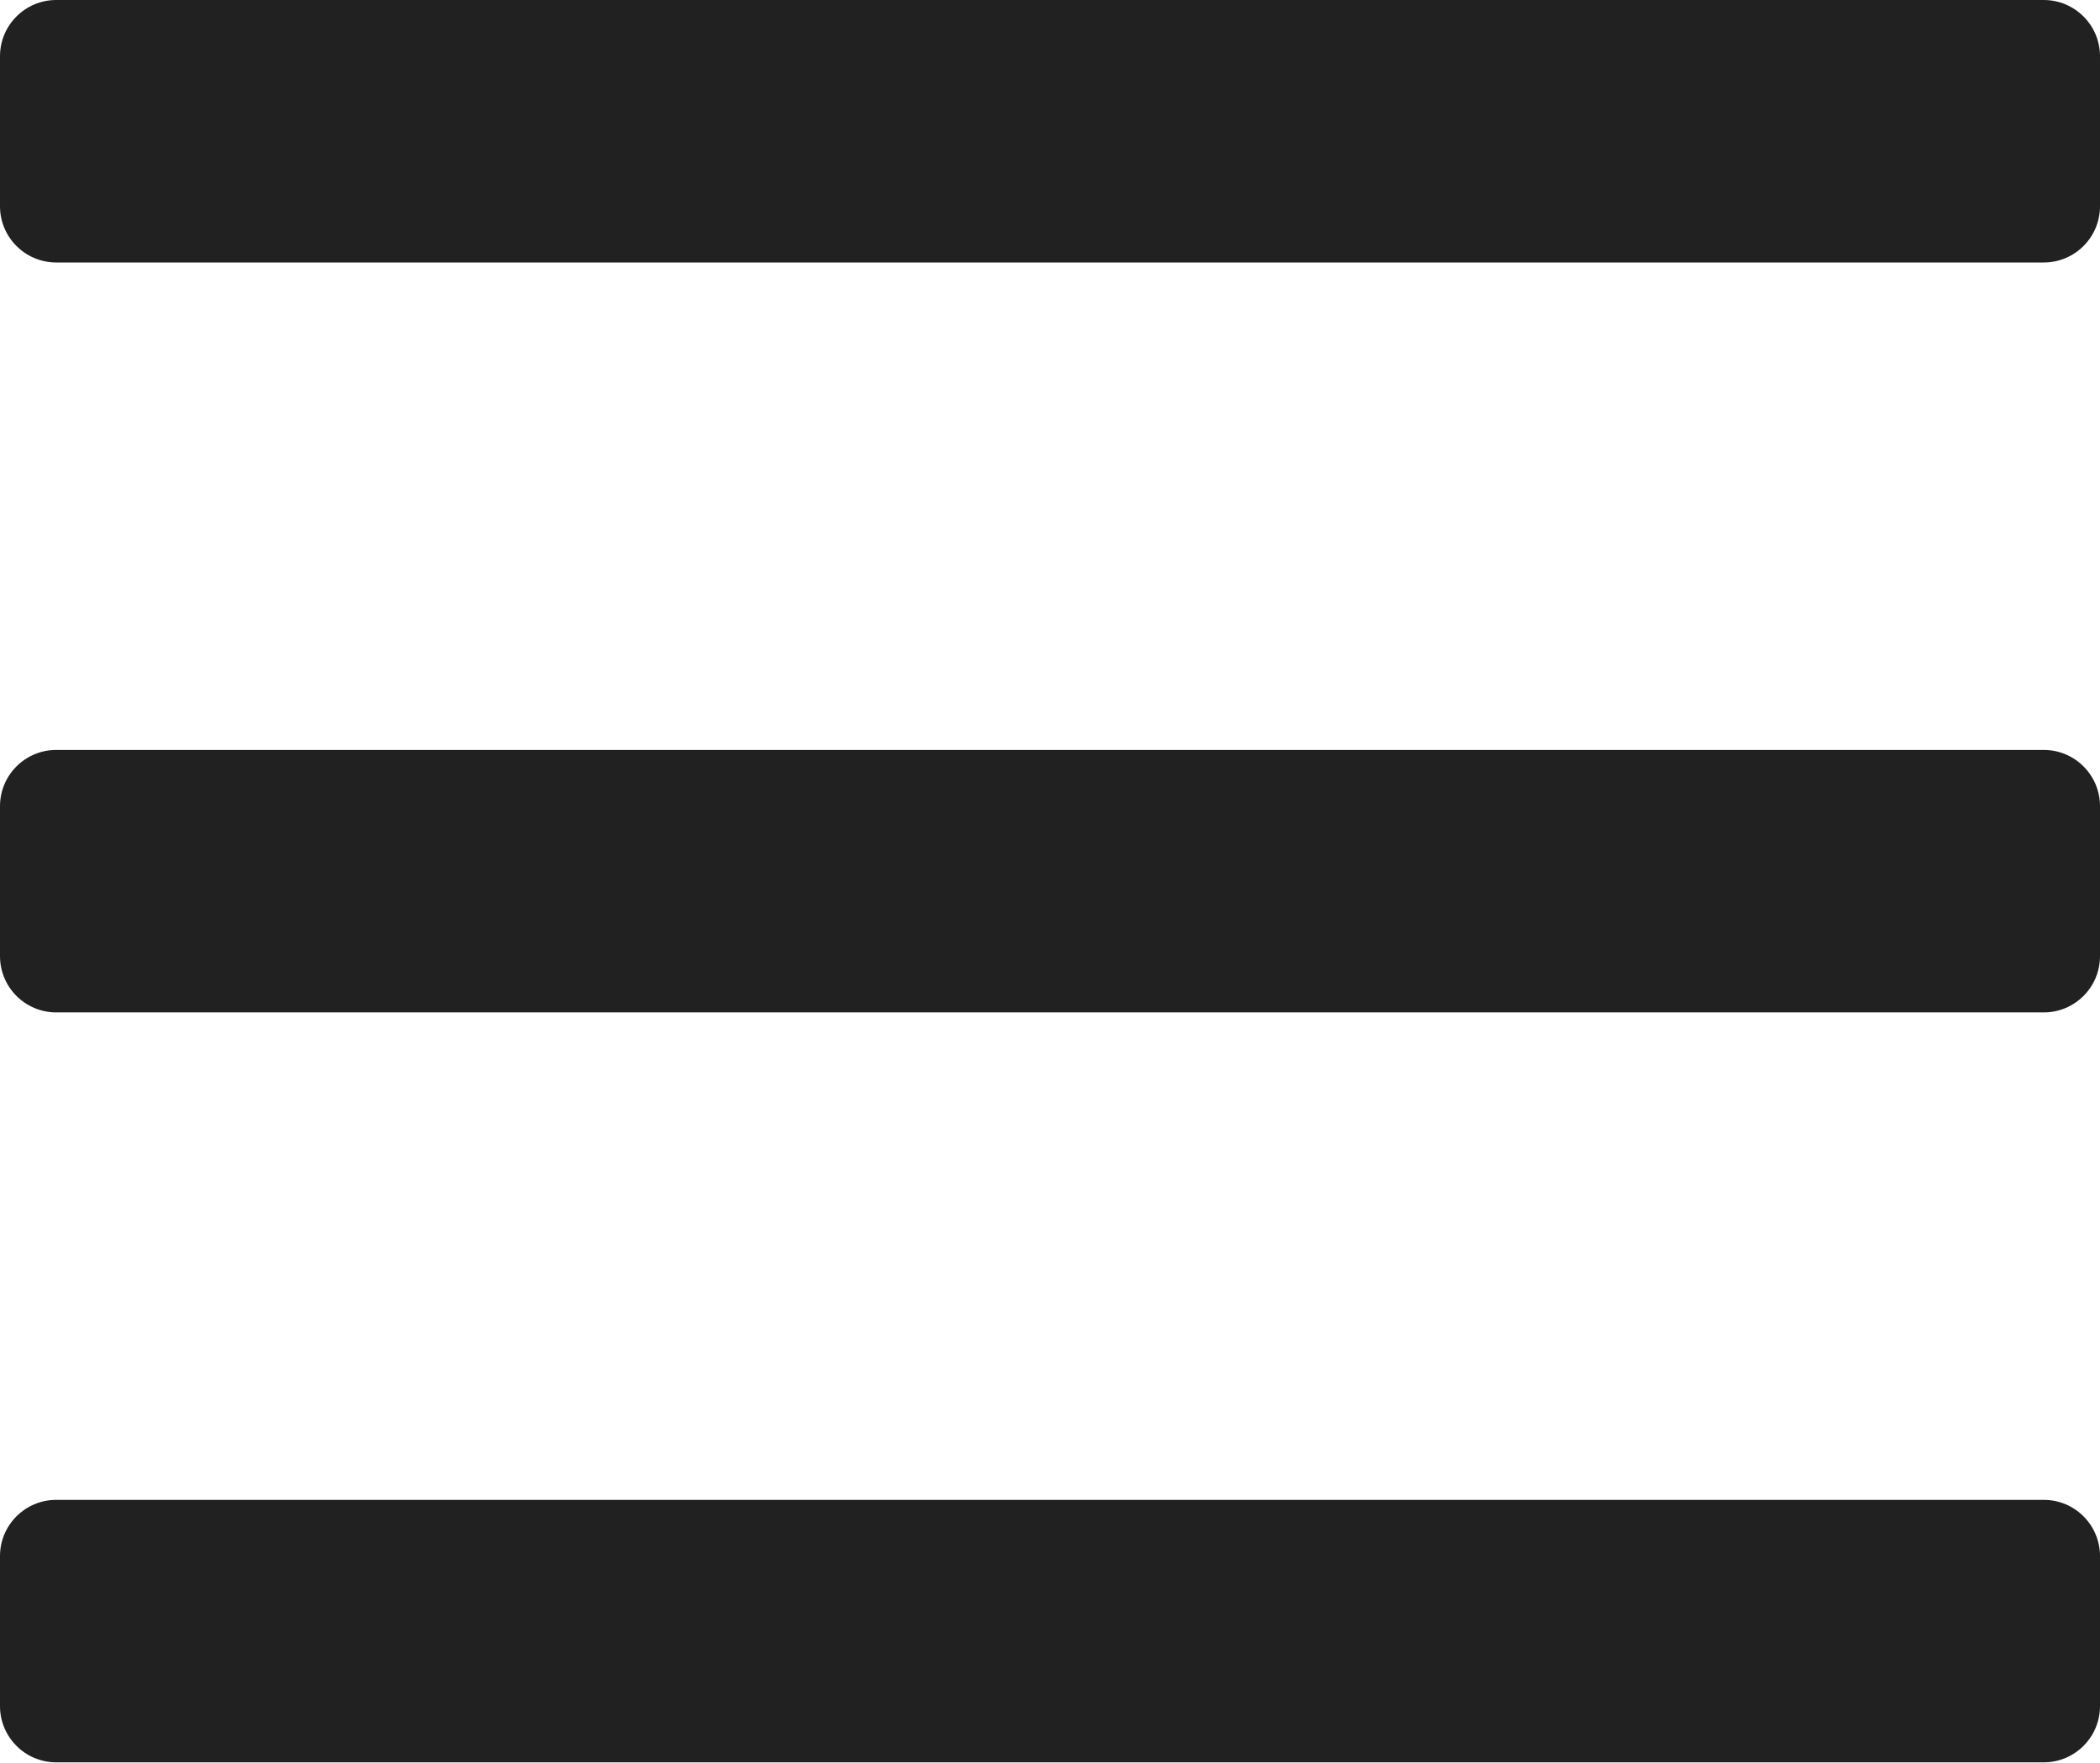
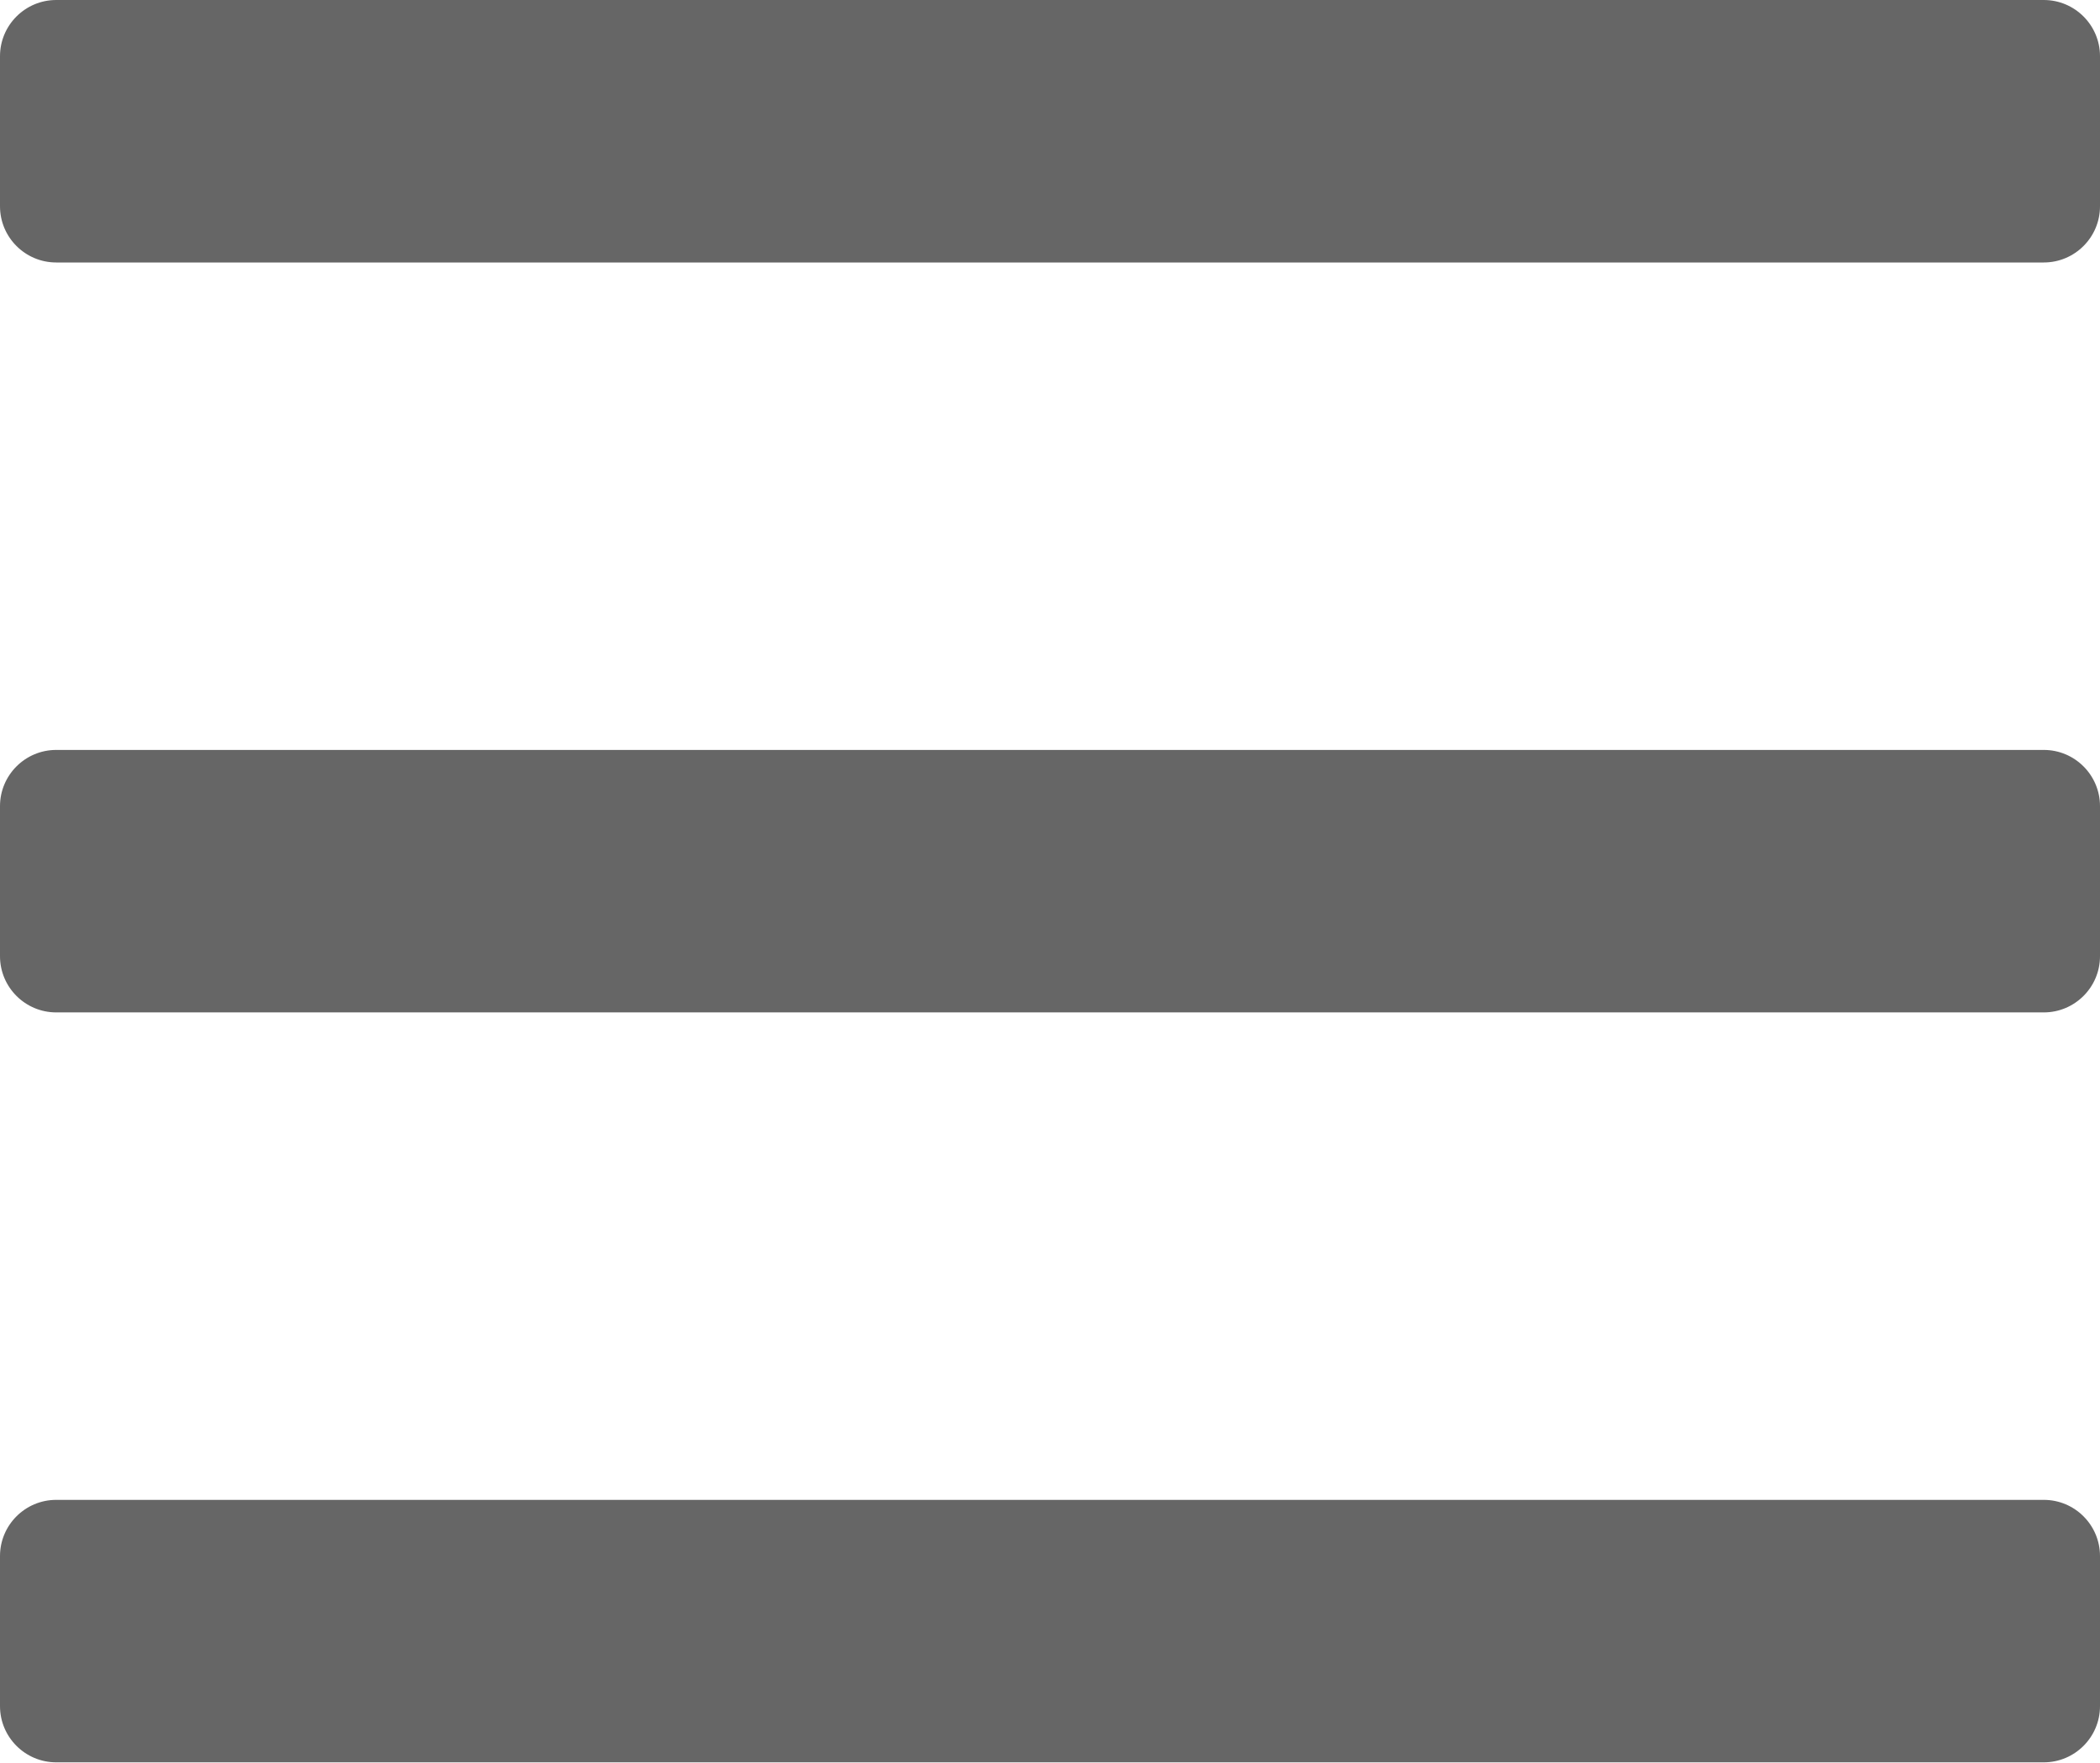
<svg xmlns="http://www.w3.org/2000/svg" width="448px" height="376px" viewBox="0 0 448 376" version="1.1">
  <defs />
  <g id="Page-1" stroke="none" stroke-width="1" fill="none" fill-rule="evenodd">
-     <g id="bars" fill="#212121" fill-rule="nonzero">
+     <g id="bars" fill="#666666" fill-rule="nonzero">
      <path d="M436,56 L12,56 C5.373,56 0,50.627 0,44 L0,12 C0,5.373 5.373,0 12,0 L436,0 C442.627,0 448,5.373 448,12 L448,44 C448,50.627 442.627,56 436,56 Z M436,216 L12,216 C5.373,216 0,210.627 0,204 L0,172 C0,165.373 5.373,160 12,160 L436,160 C442.627,160 448,165.373 448,172 L448,204 C448,210.627 442.627,216 436,216 Z M436,376 L12,376 C5.373,376 0,370.627 0,364 L0,332 C0,325.373 5.373,320 12,320 L436,320 C442.627,320 448,325.373 448,332 L448,364 C448,370.627 442.627,376 436,376 Z" id="Shape" />
    </g>
  </g>
</svg>
